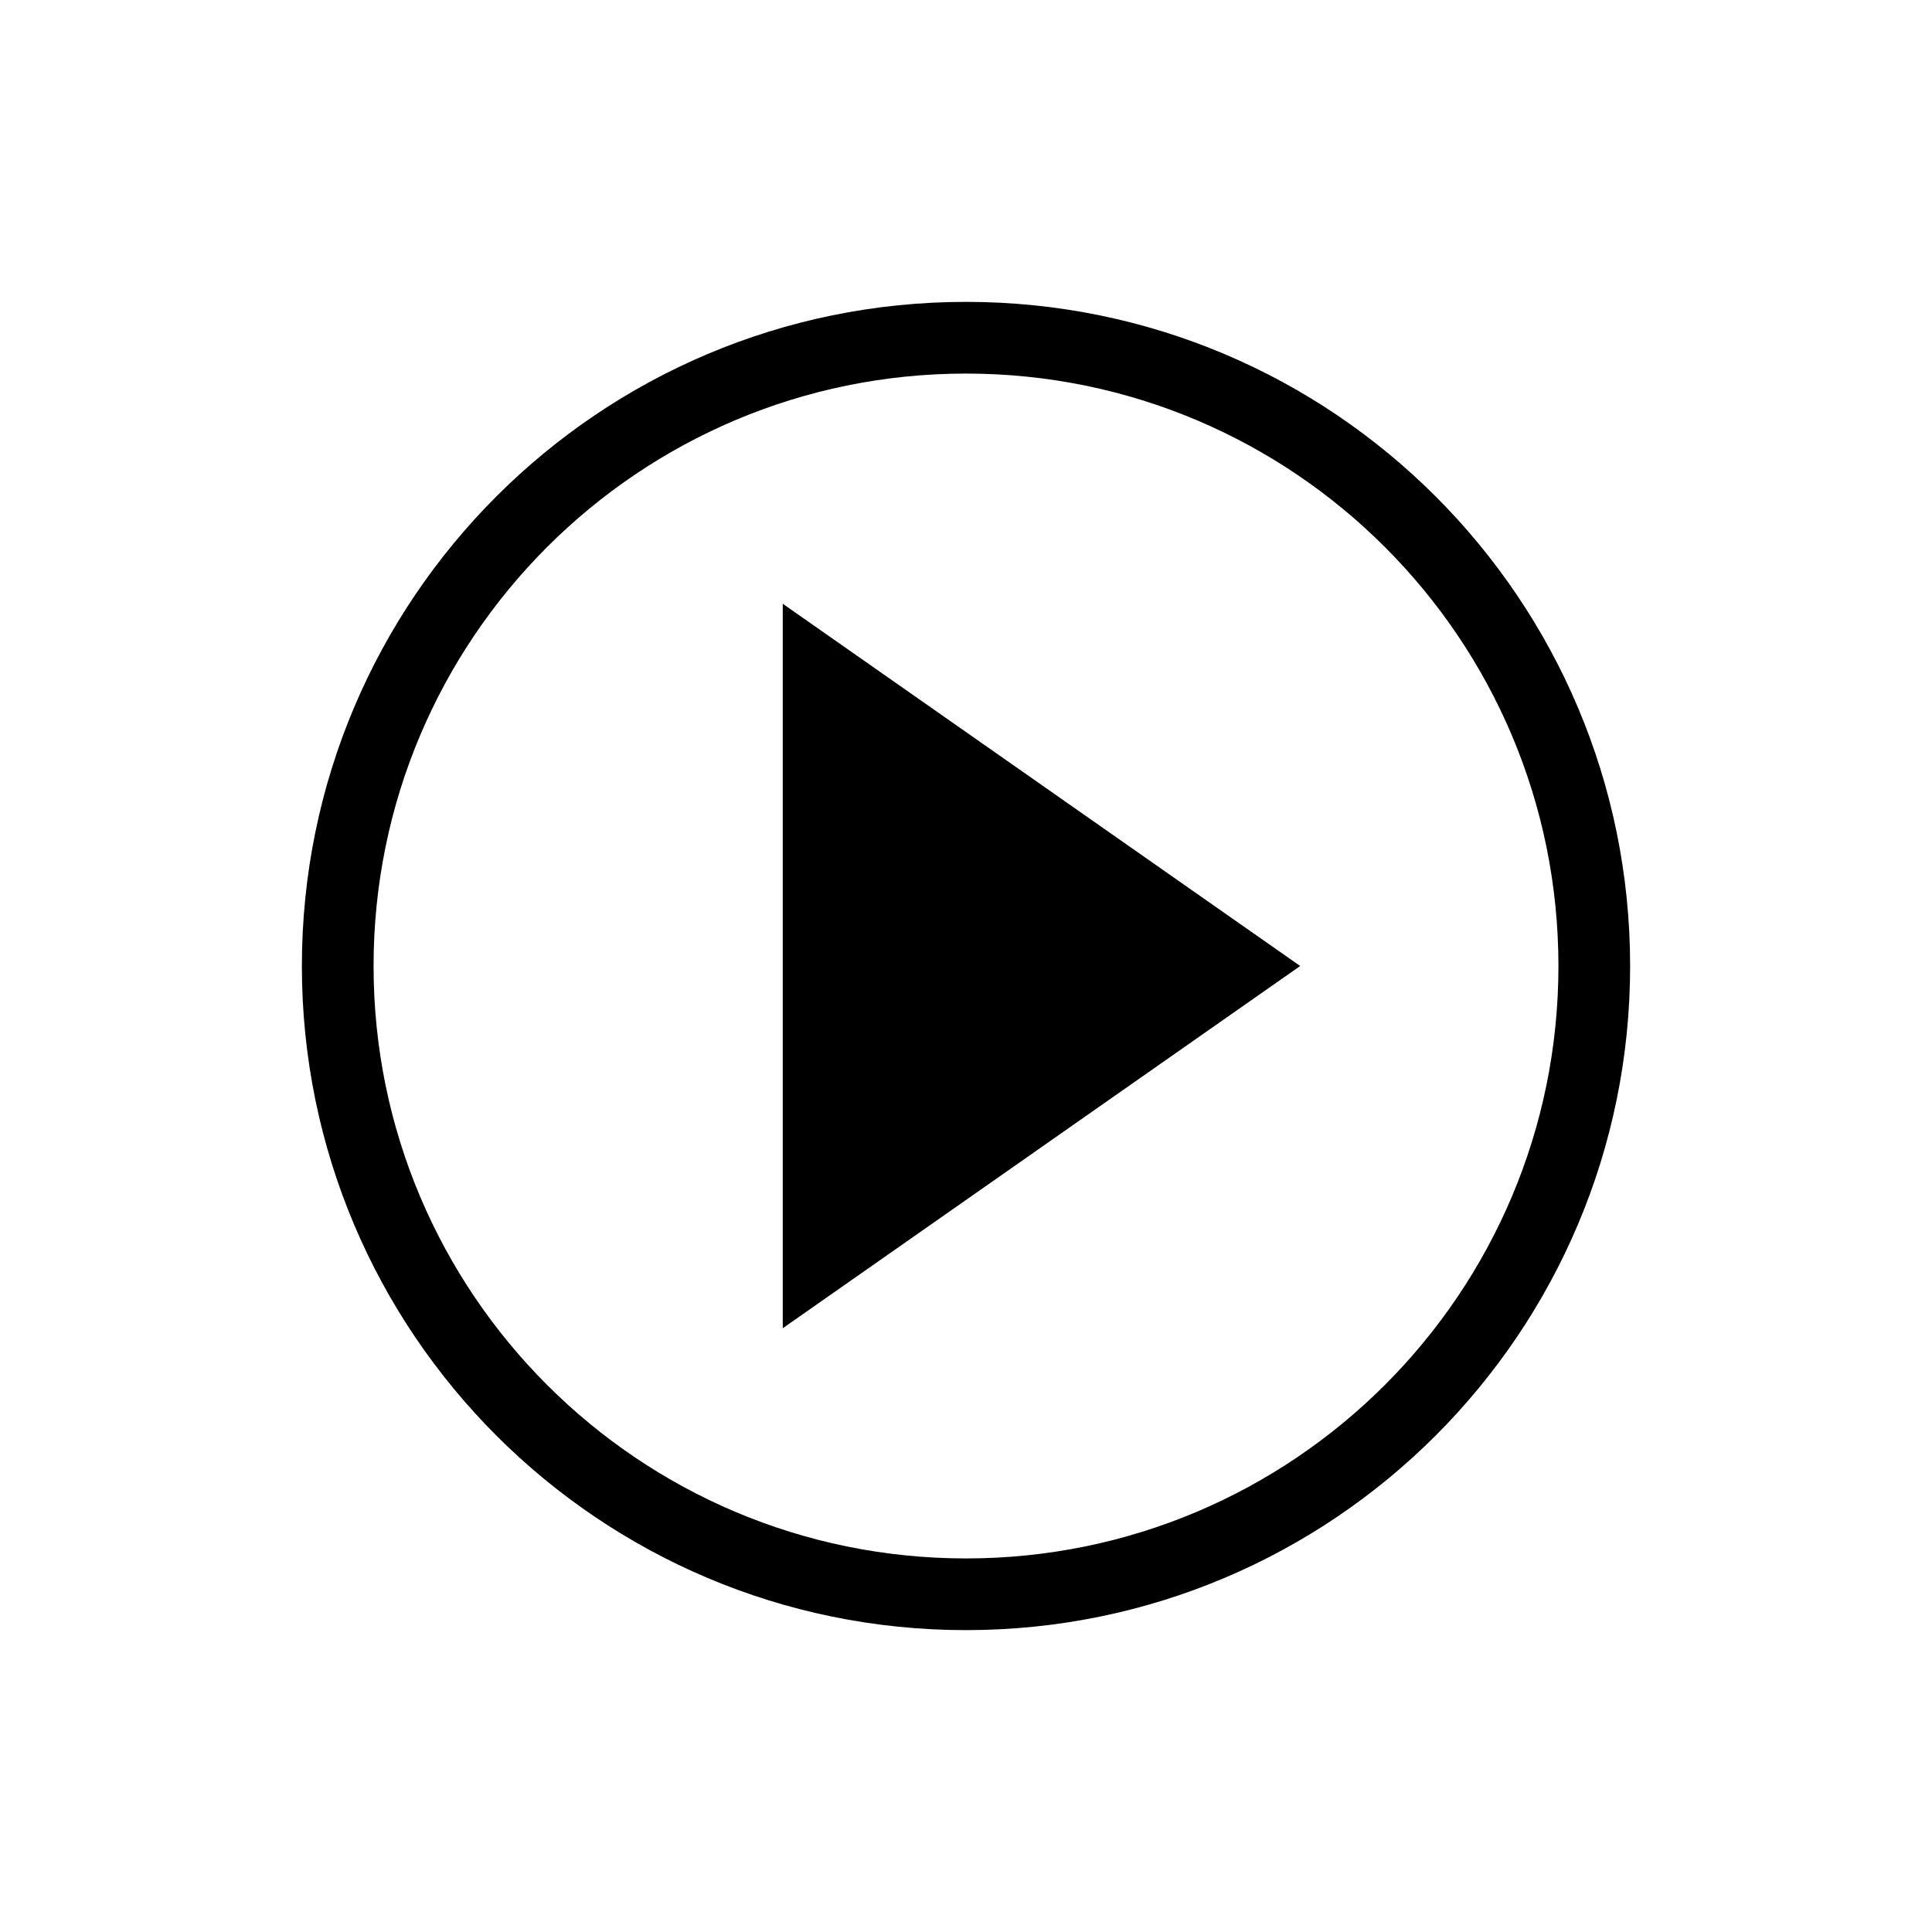
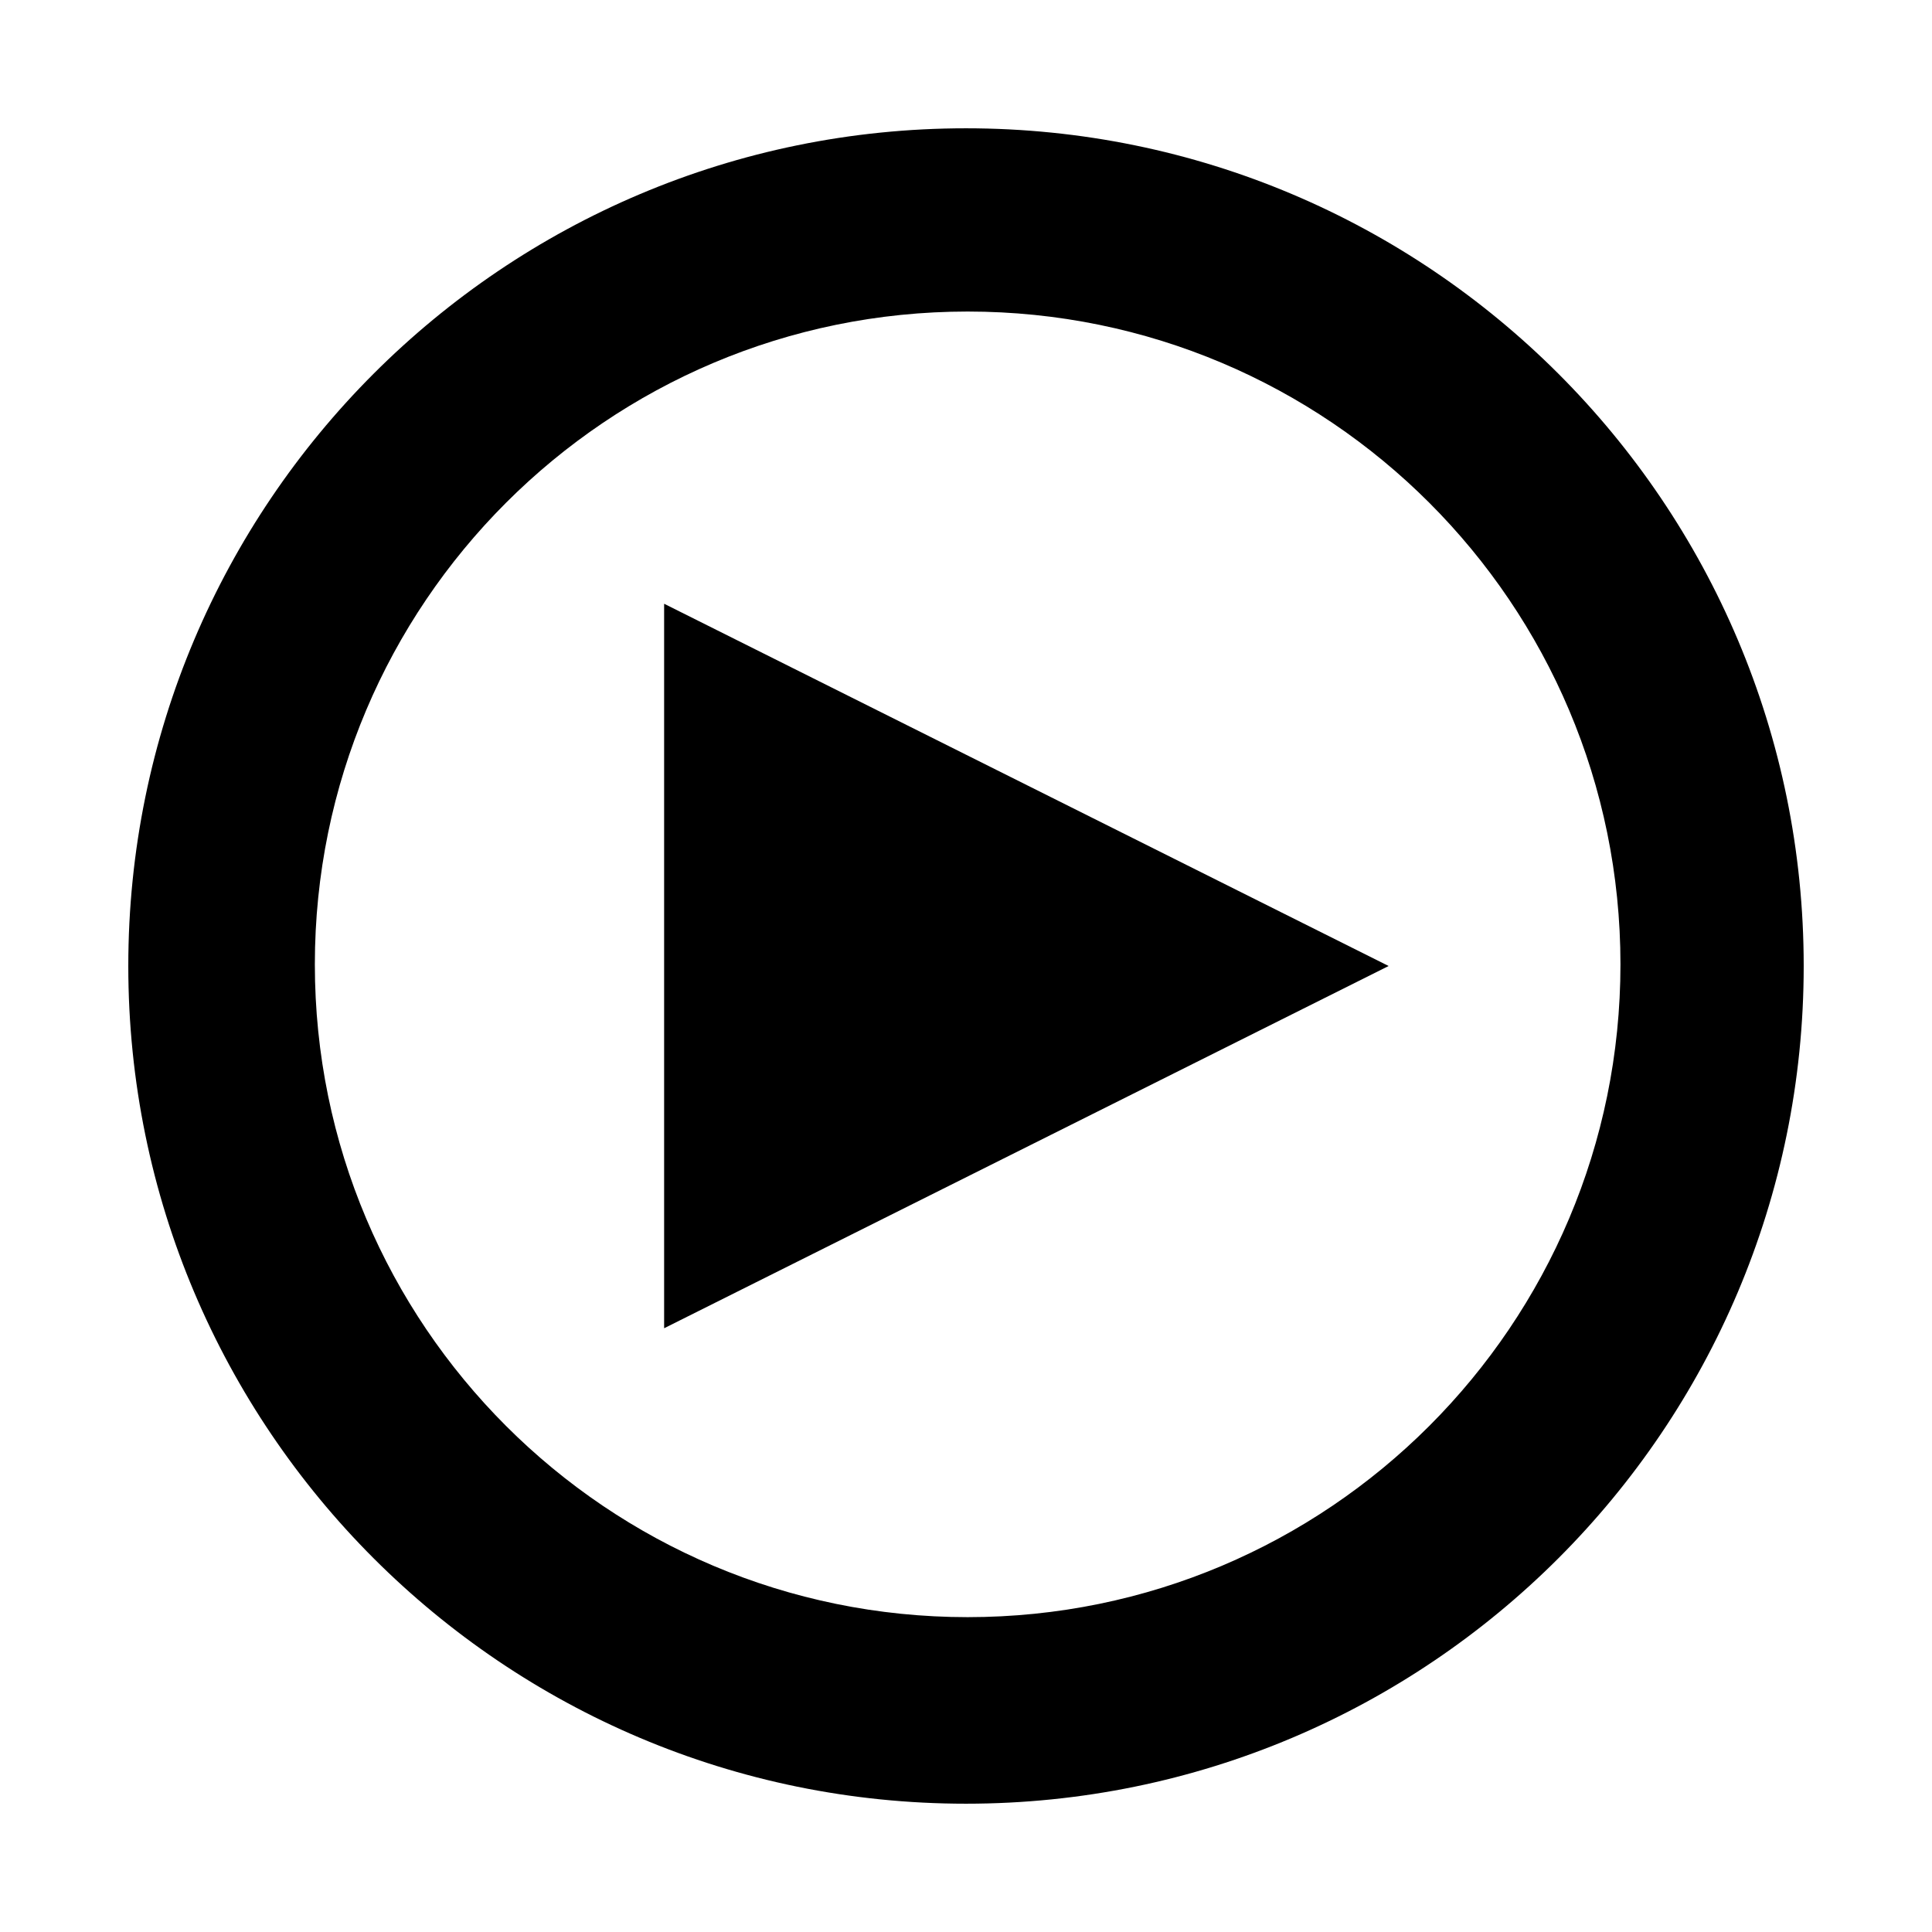
- <svg xmlns="http://www.w3.org/2000/svg" width="256" height="256" id="svg2" version="1.1">
-   <defs id="defs4" />
-   <g id="layer1" transform="translate(0,-796.3622)">
-     <path style="fill:#000000;fill-opacity:1;stroke:none" d="m 128,836.362 c -48.601,0 -88,39.399 -88,88 0,48.601 39.399,88 88,88 48.601,0 88,-39.399 88,-88 0,-48.601 -39.399,-88 -88,-88 z m 0,9.5 c 43.358,0 78.5,35.142 78.5,78.5 0,43.358 -35.142,78.5 -78.5,78.5 -43.358,0 -78.5,-35.142 -78.5,-78.5 0,-43.358 35.142,-78.5 78.5,-78.5 z m -24.281,30.5 0,96 68.562,-48 -68.562,-48 z" id="path2989" />
-   </g>
+ <svg xmlns="http://www.w3.org/2000/svg" version="1.1" id="svg2" x="0px" y="0px" width="256px" height="256px" viewBox="0 0 256 256" enable-background="new 0 0 256 256" xml:space="preserve">
+   <defs id="defs2996" />
+   <path style="stroke:none" d="M 128 17 C 66.7 17 17 66.7 17 128 C 17 189.3 66.7 239 128 239 C 189.3 239 239 189.3 239 128 C 239 66.7 189.3 17 128 17 z M 128.219 41.281 C 175.993 41.281 214.719 80.007 214.719 127.781 C 214.719 175.556 175.993 214.281 128.219 214.281 C 80.444 214.281 41.719 175.556 41.719 127.781 C 41.719 80.007 80.444 41.281 128.219 41.281 z M 88 80 L 88 176 L 184 128 L 88 80 z " id="path2992" />
</svg>
